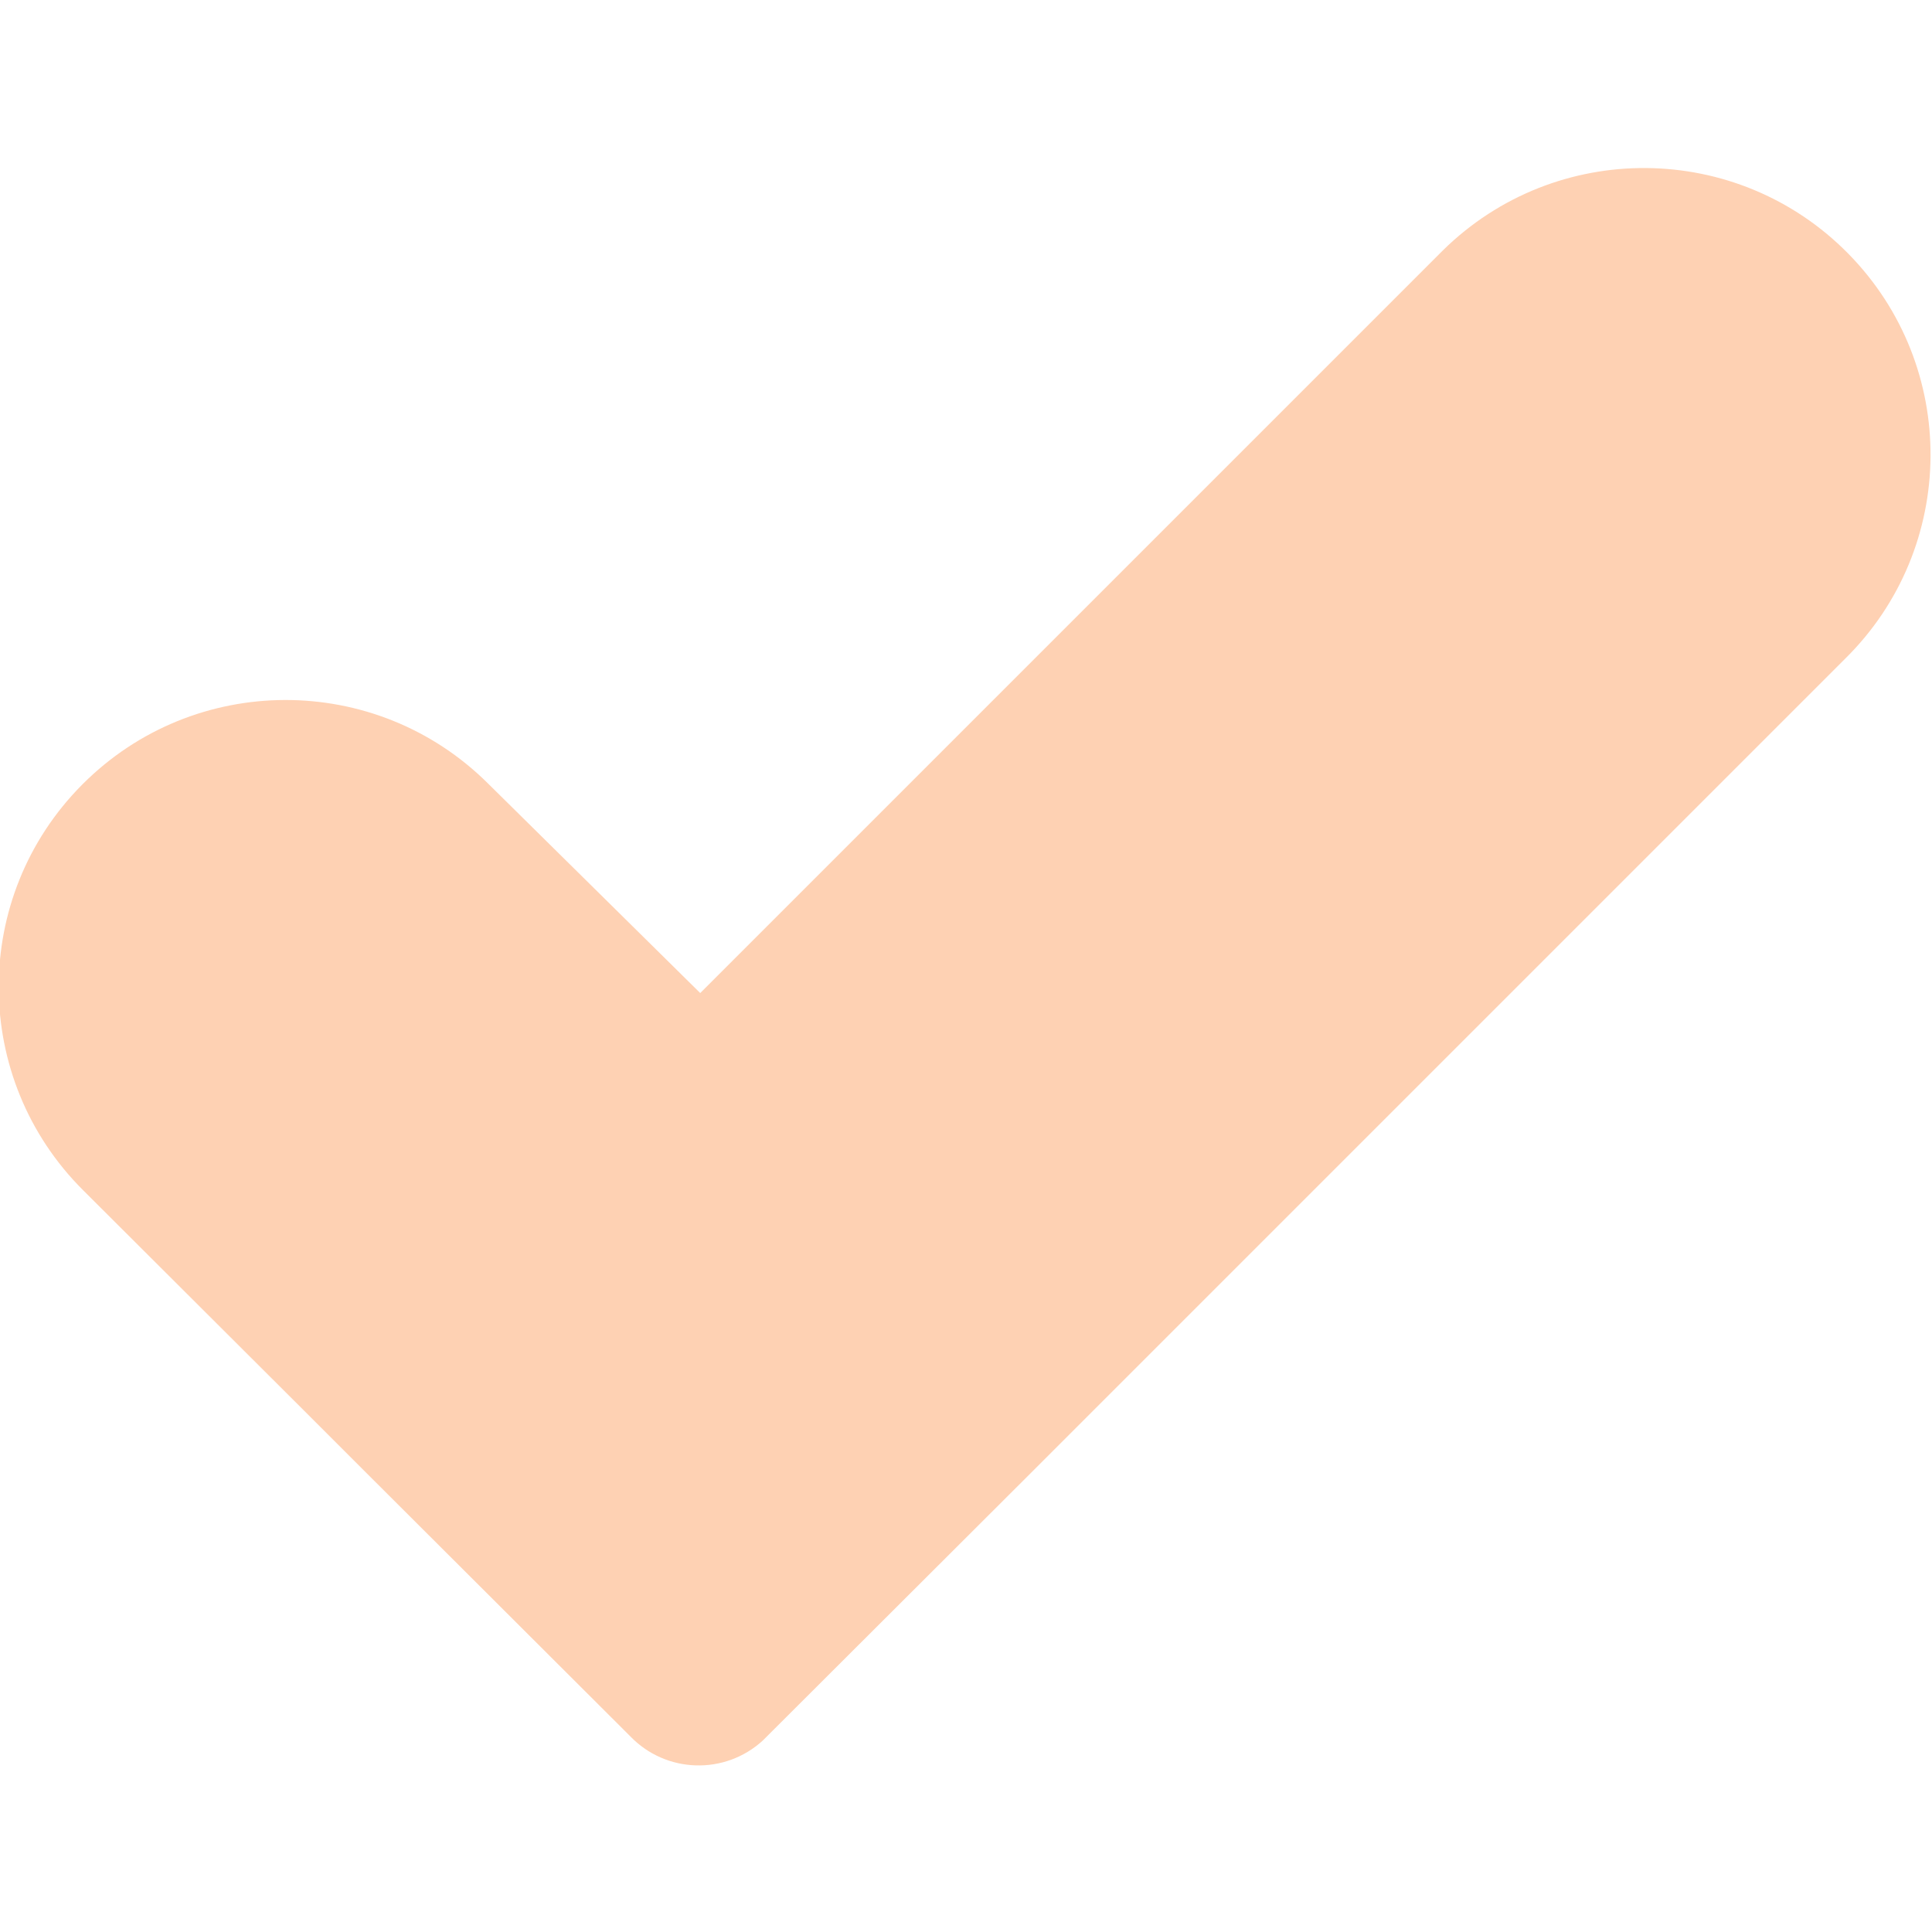
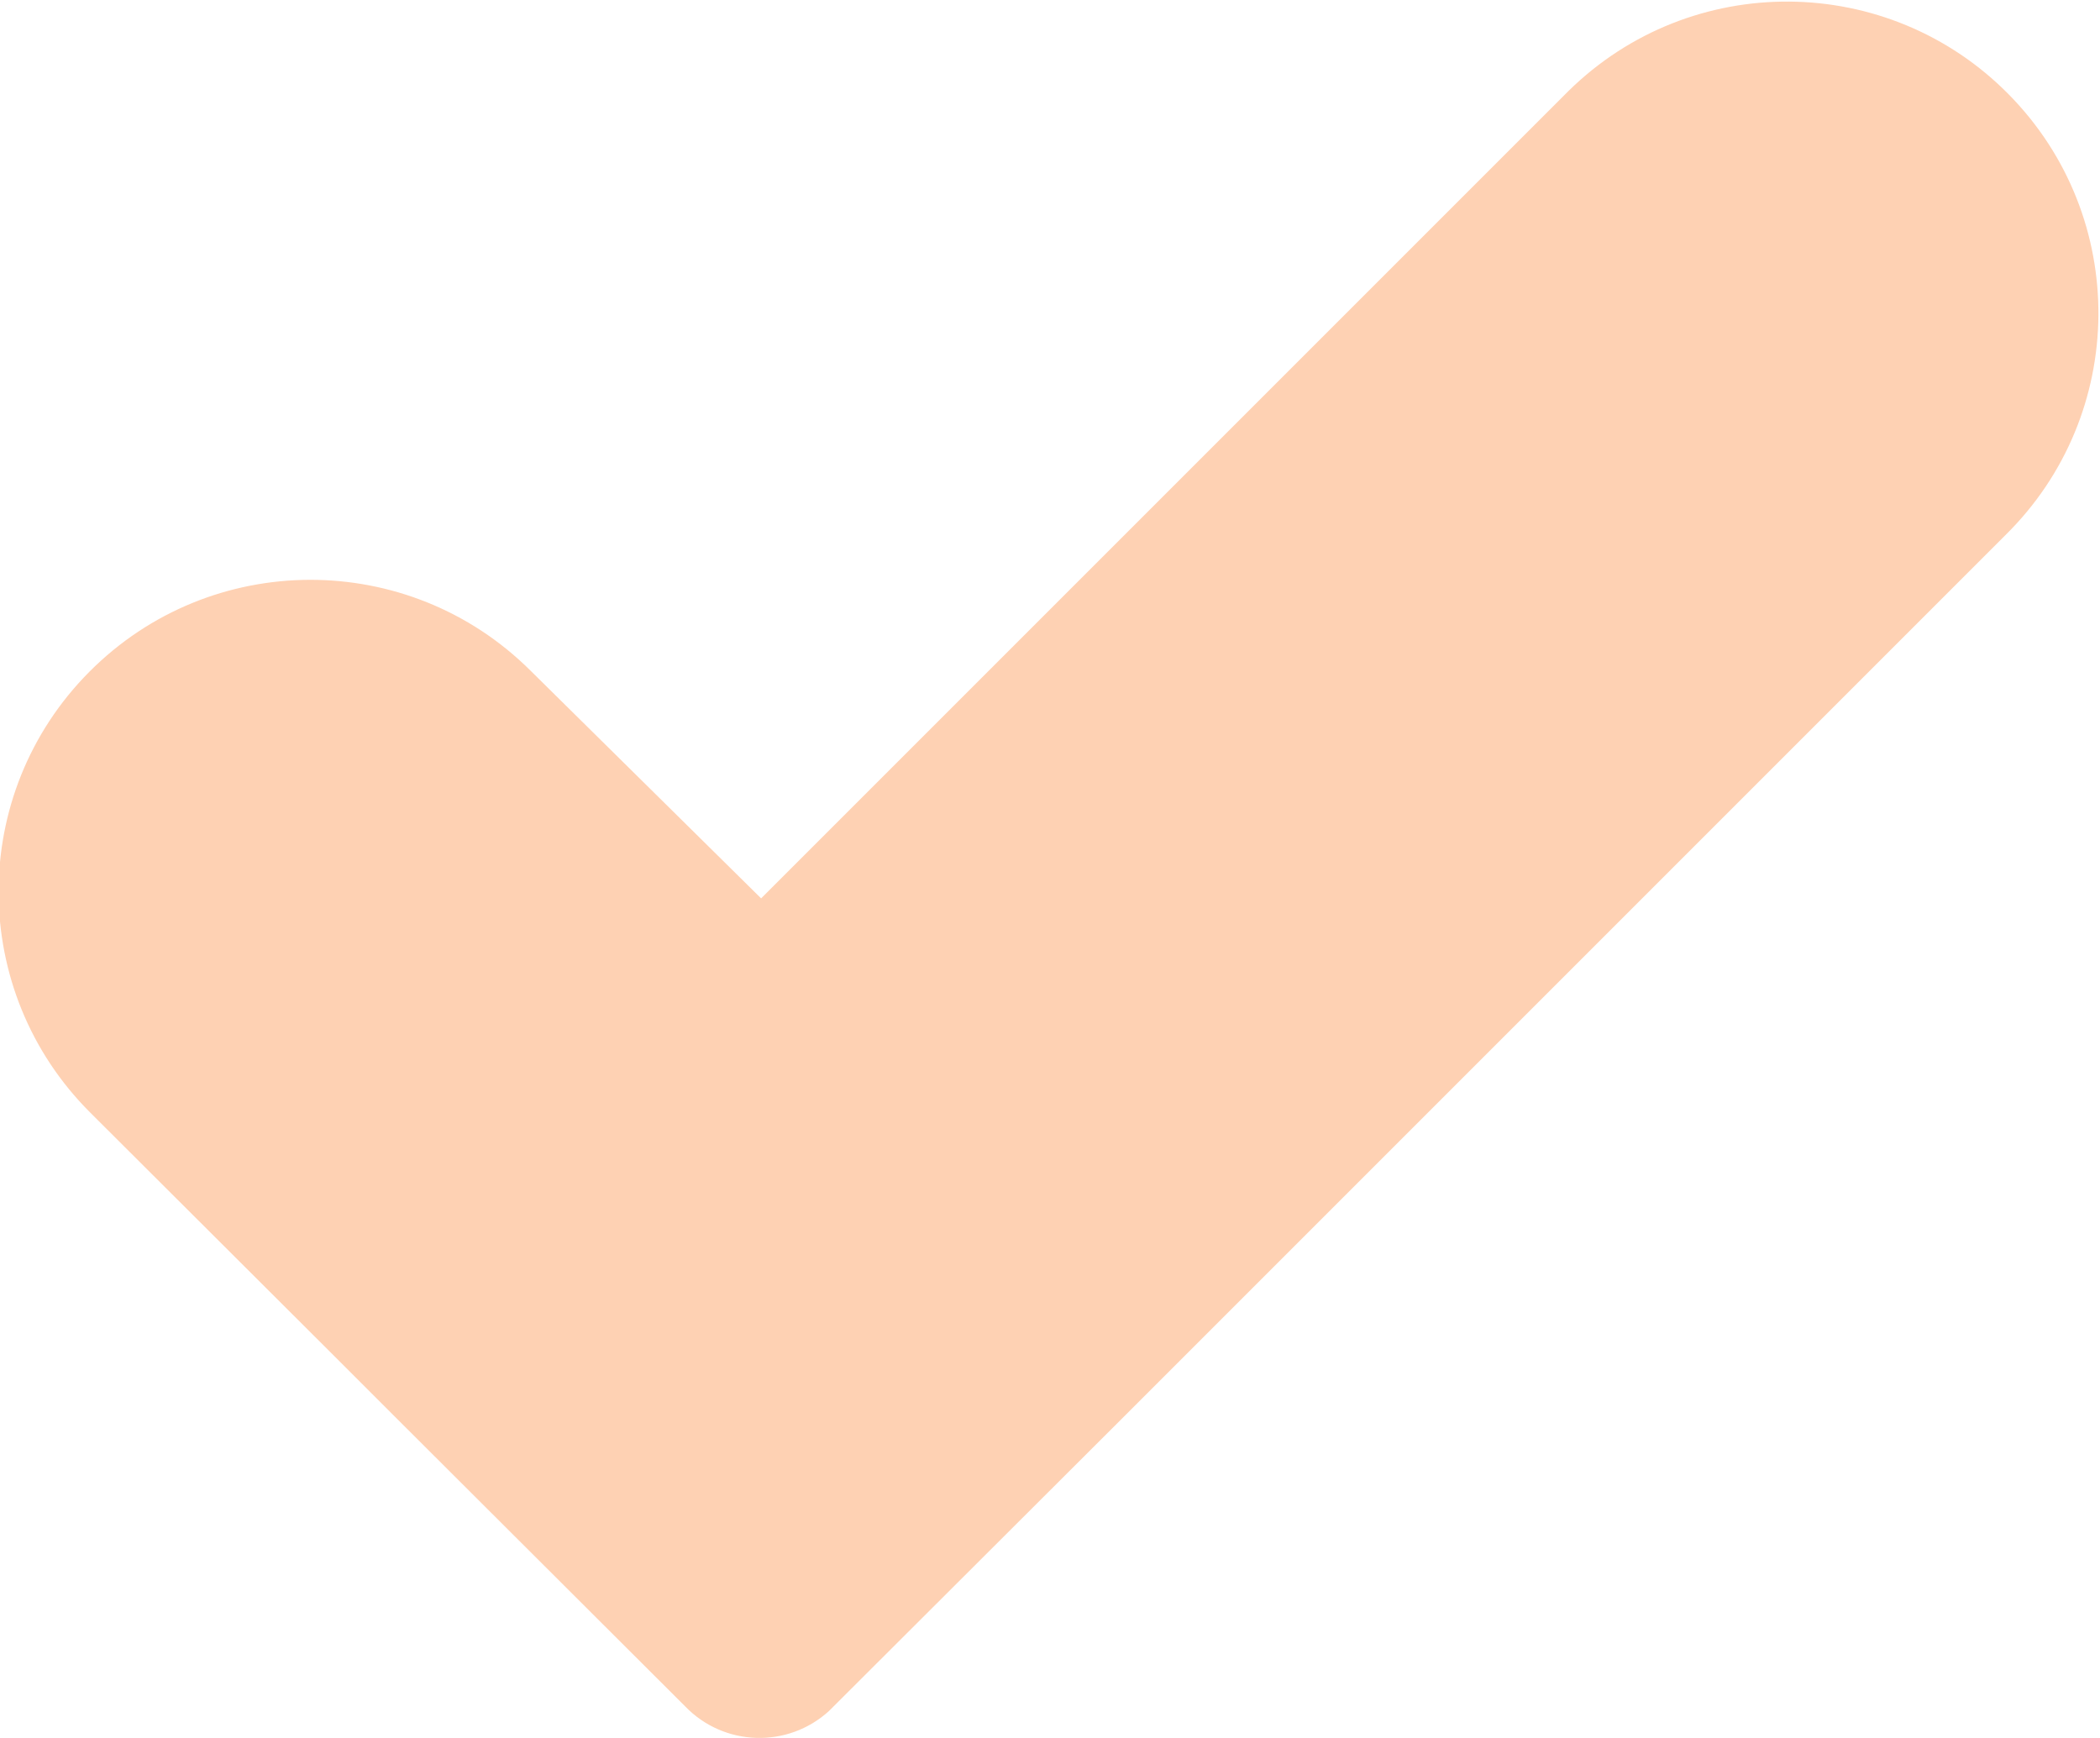
- <svg xmlns="http://www.w3.org/2000/svg" height="100px" width="100px" fill="#fed1b3" viewBox="0 0 36.42 30.14" x="0px" y="0px">
+ <svg xmlns="http://www.w3.org/2000/svg" fill="#fed1b3" viewBox="0 0 36.42 30.14" x="0px" y="0px">
  <defs>
    <style>.cls-1{fill:#fed1b3;}</style>
  </defs>
  <g data-name="Calque 2">
    <g data-name="Calque 2">
      <path class="cls-1" d="M6.82,24.54l5.06,5.05a1.79,1.79,0,0,0,2.5.08l0,0,5.11-5.1,1.29-1.29,14-14A5.4,5.4,0,1,0,27.2,1.58l-14,14-4-3.95A5.4,5.4,0,1,0,1.57,19.3l4.16,4.15Z" />
    </g>
  </g>
</svg>
